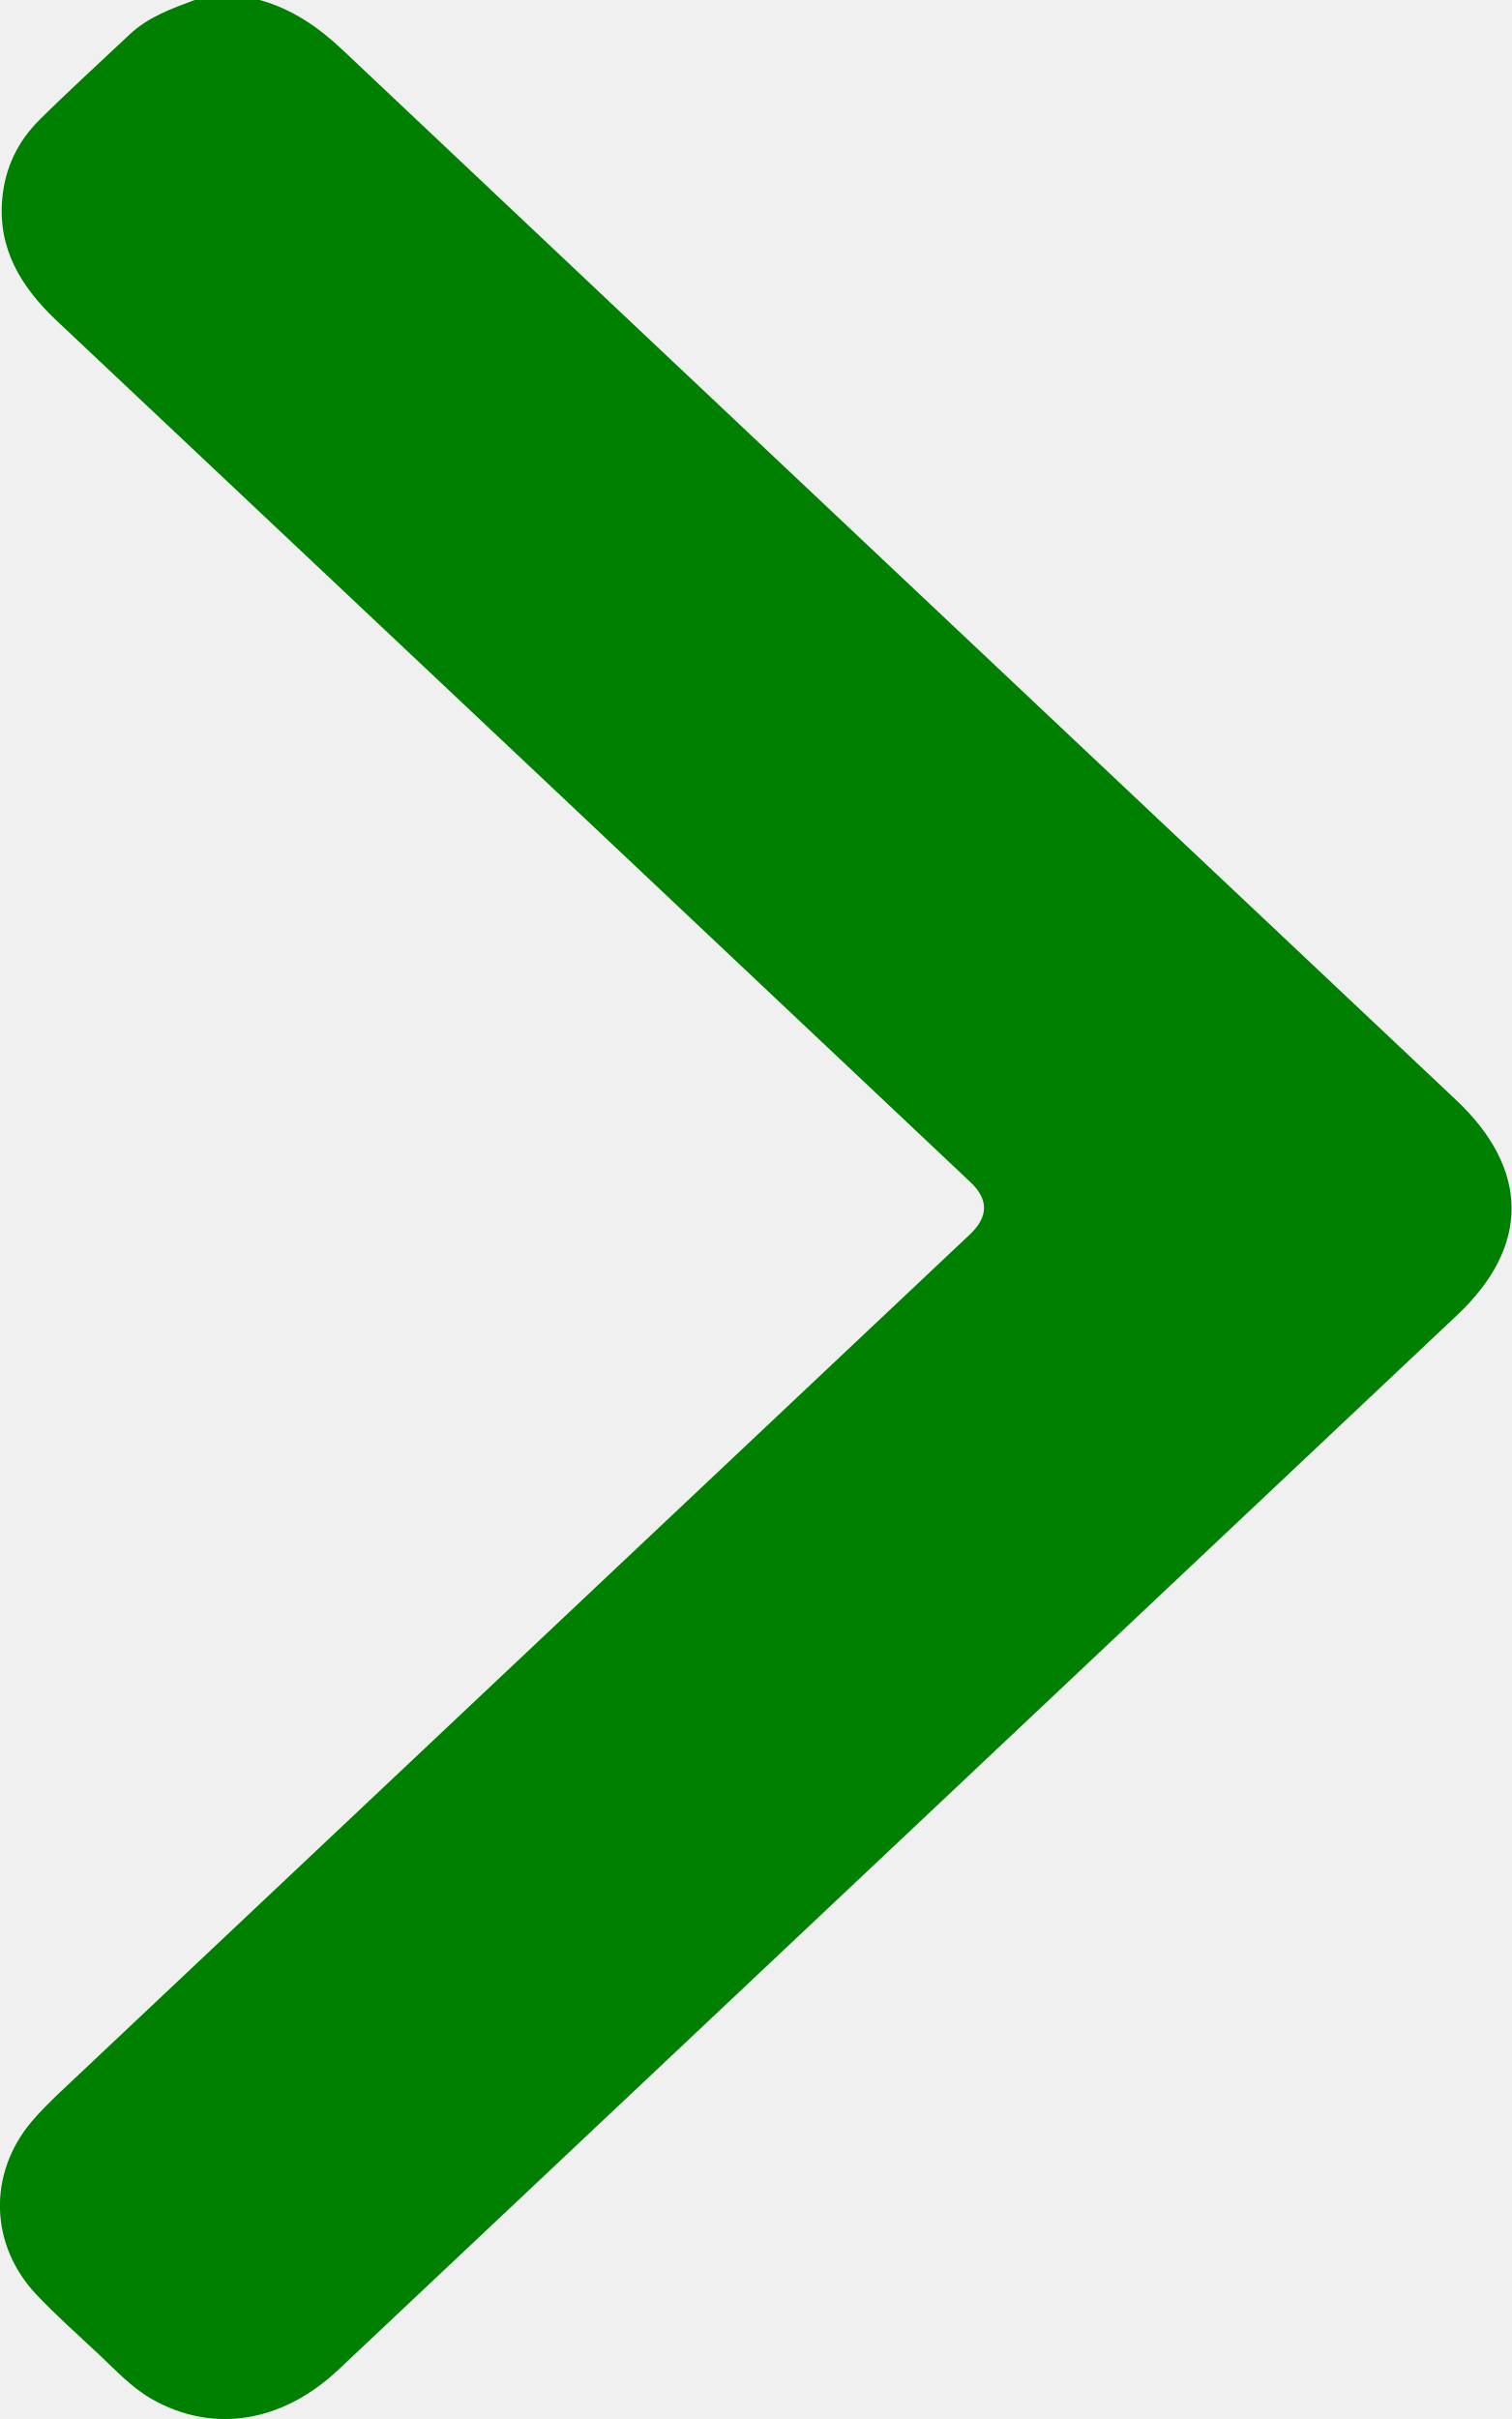
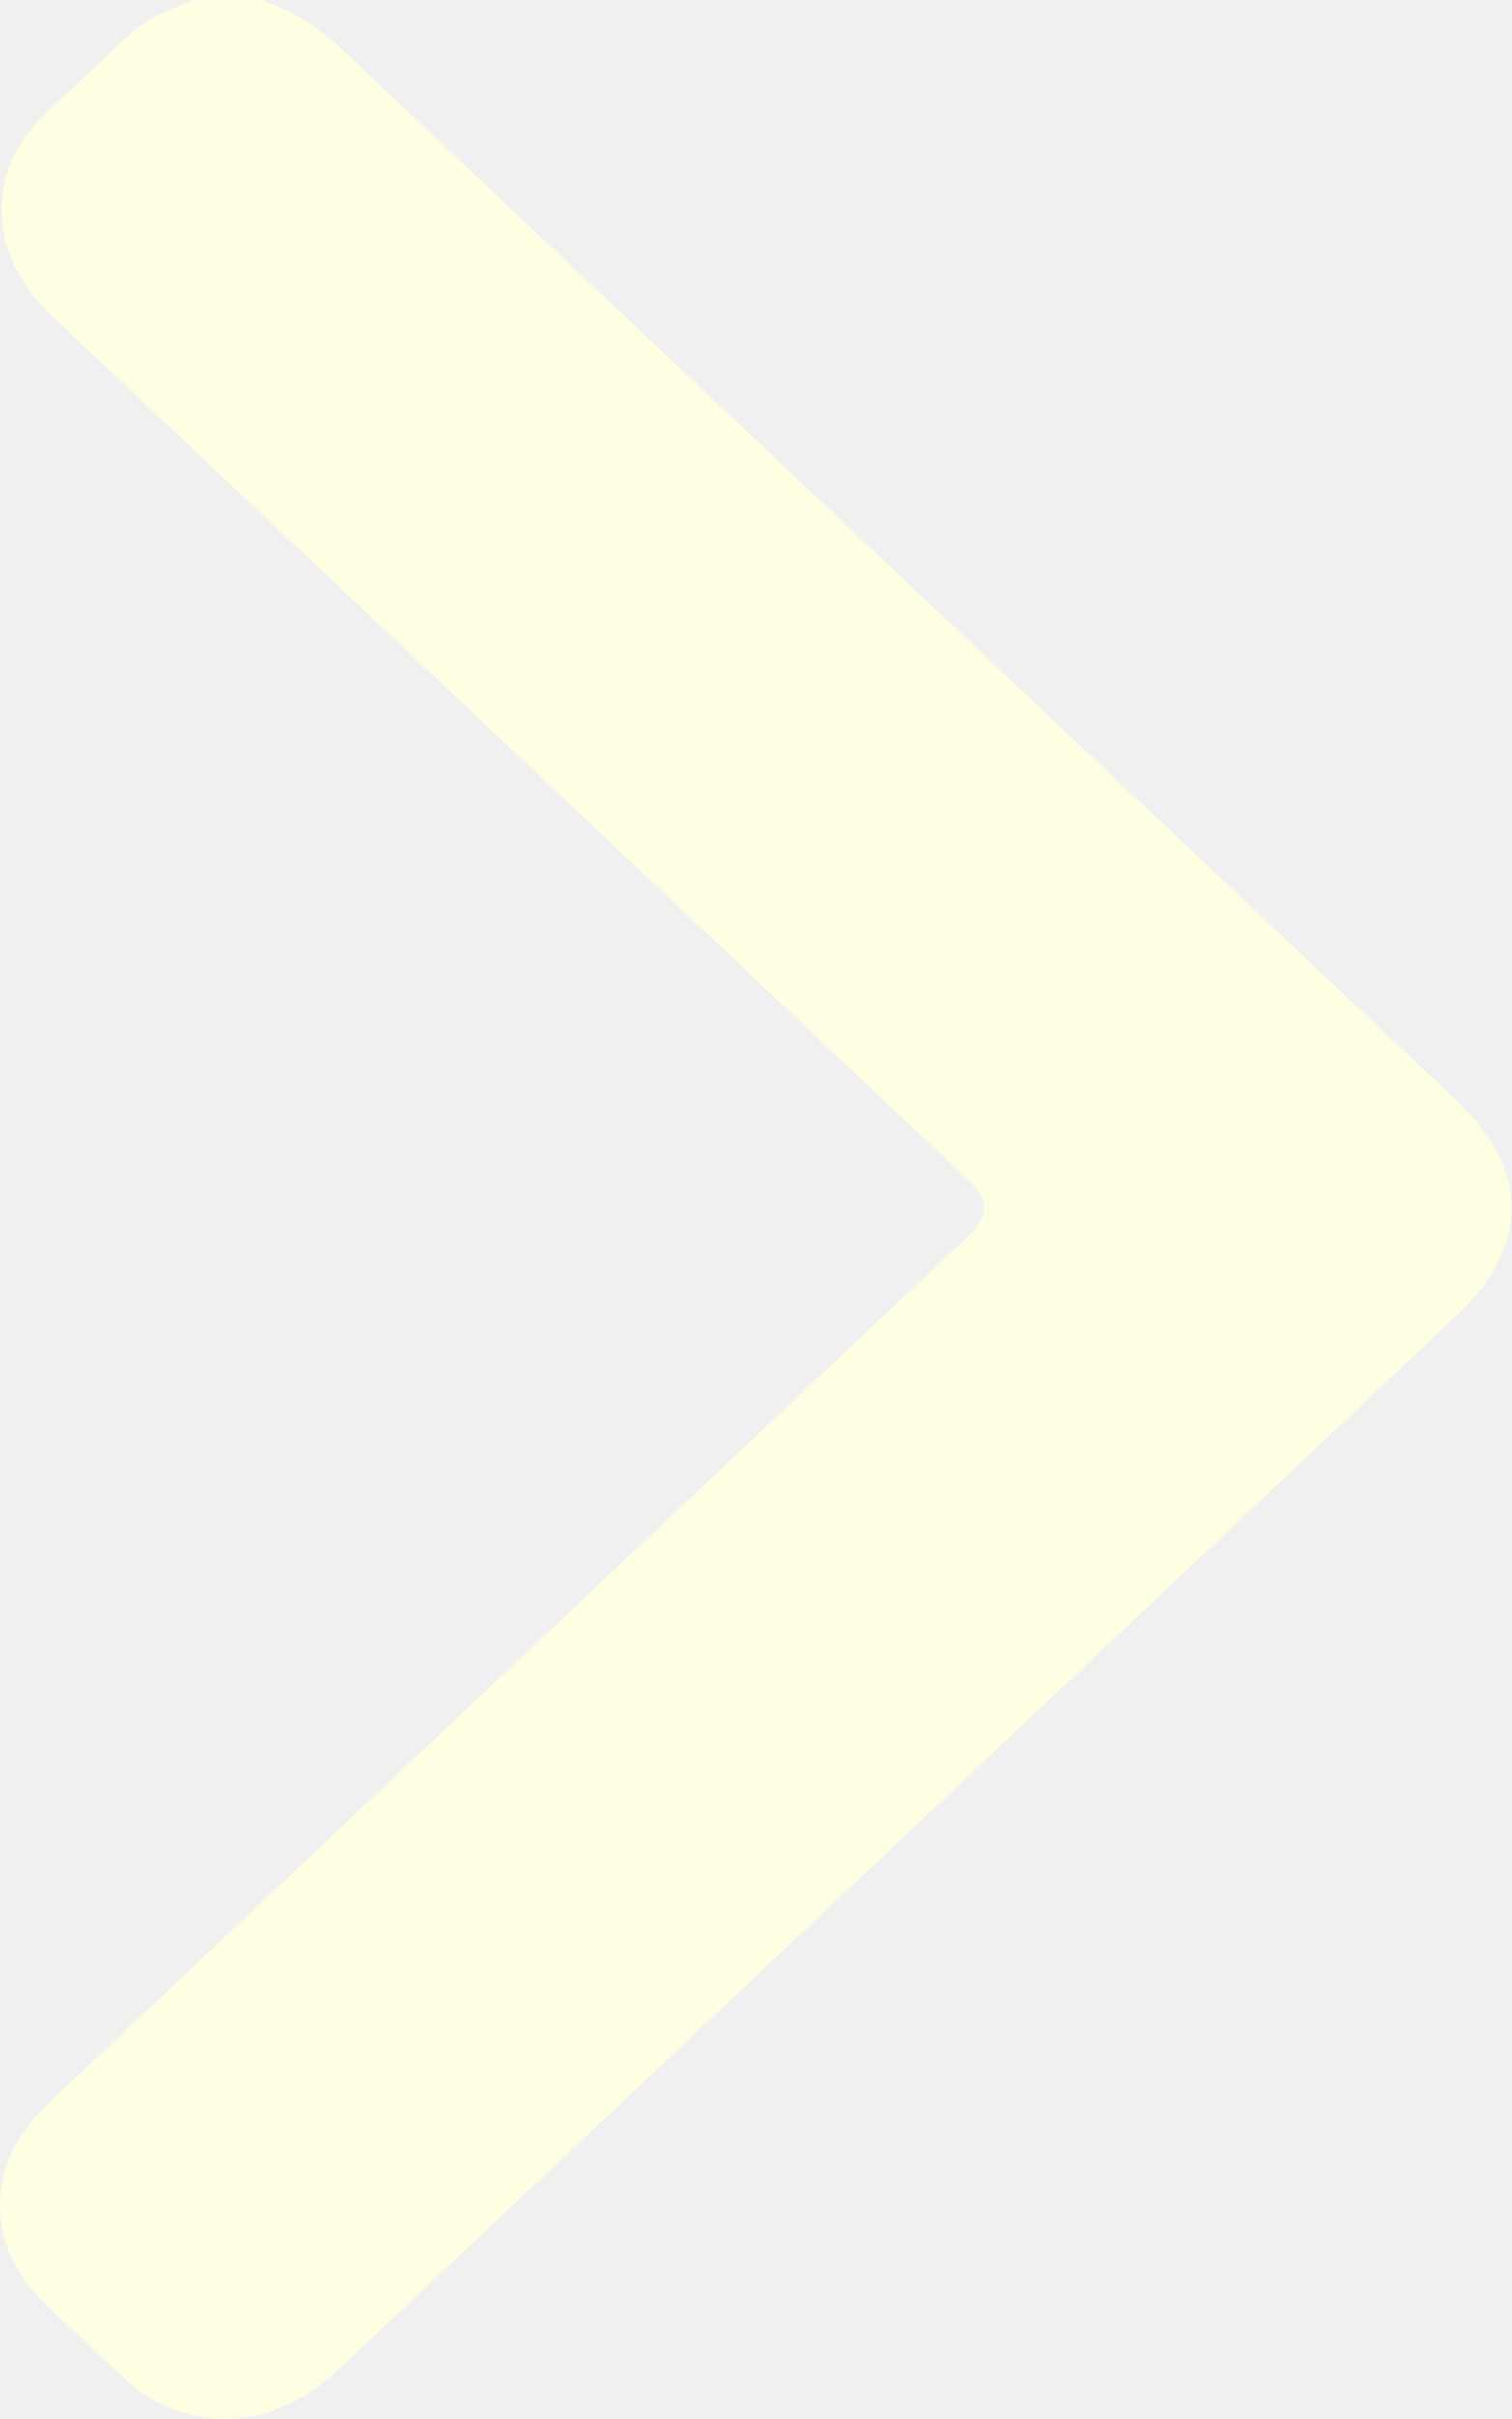
<svg xmlns="http://www.w3.org/2000/svg" width="25" height="40" viewBox="0 0 25 40" fill="none">
  <g clip-path="url(#clip0_164_695)">
-     <path d="M4.296 0C4.84 0.152 5.273 0.454 5.672 0.831C11.806 6.621 17.947 12.405 24.085 18.191C25.299 19.337 25.307 20.61 24.102 21.745C17.935 27.56 11.767 33.372 5.598 39.184C4.666 40.062 3.523 40.242 2.518 39.674C2.17 39.478 1.909 39.186 1.625 38.922C1.282 38.601 0.93 38.288 0.608 37.949C-0.172 37.128 -0.204 35.95 0.519 35.087C0.664 34.915 0.828 34.754 0.992 34.598C6.008 29.869 11.025 25.142 16.04 20.414C16.35 20.122 16.354 19.834 16.052 19.549C11.019 14.802 5.985 10.054 0.946 5.311C0.341 4.742 -0.043 4.106 0.039 3.267C0.089 2.764 0.296 2.335 0.657 1.978C1.142 1.497 1.649 1.036 2.146 0.568C2.447 0.284 2.834 0.143 3.22 0L4.296 0Z" fill="green" />
+     <path d="M4.296 0C4.84 0.152 5.273 0.454 5.672 0.831C11.806 6.621 17.947 12.405 24.085 18.191C25.299 19.337 25.307 20.61 24.102 21.745C17.935 27.56 11.767 33.372 5.598 39.184C4.666 40.062 3.523 40.242 2.518 39.674C2.17 39.478 1.909 39.186 1.625 38.922C1.282 38.601 0.93 38.288 0.608 37.949C-0.172 37.128 -0.204 35.95 0.519 35.087C0.664 34.915 0.828 34.754 0.992 34.598C6.008 29.869 11.025 25.142 16.04 20.414C16.35 20.122 16.354 19.834 16.052 19.549C11.019 14.802 5.985 10.054 0.946 5.311C0.341 4.742 -0.043 4.106 0.039 3.267C0.089 2.764 0.296 2.335 0.657 1.978C1.142 1.497 1.649 1.036 2.146 0.568C2.447 0.284 2.834 0.143 3.22 0L4.296 0Z" fill="rgba(255,255,225, 0.9)" />
  </g>
  <defs>
    <clipPath id="clip0_164_695">
      <rect width="25" height="40" fill="white" />
    </clipPath>
  </defs>
</svg>
